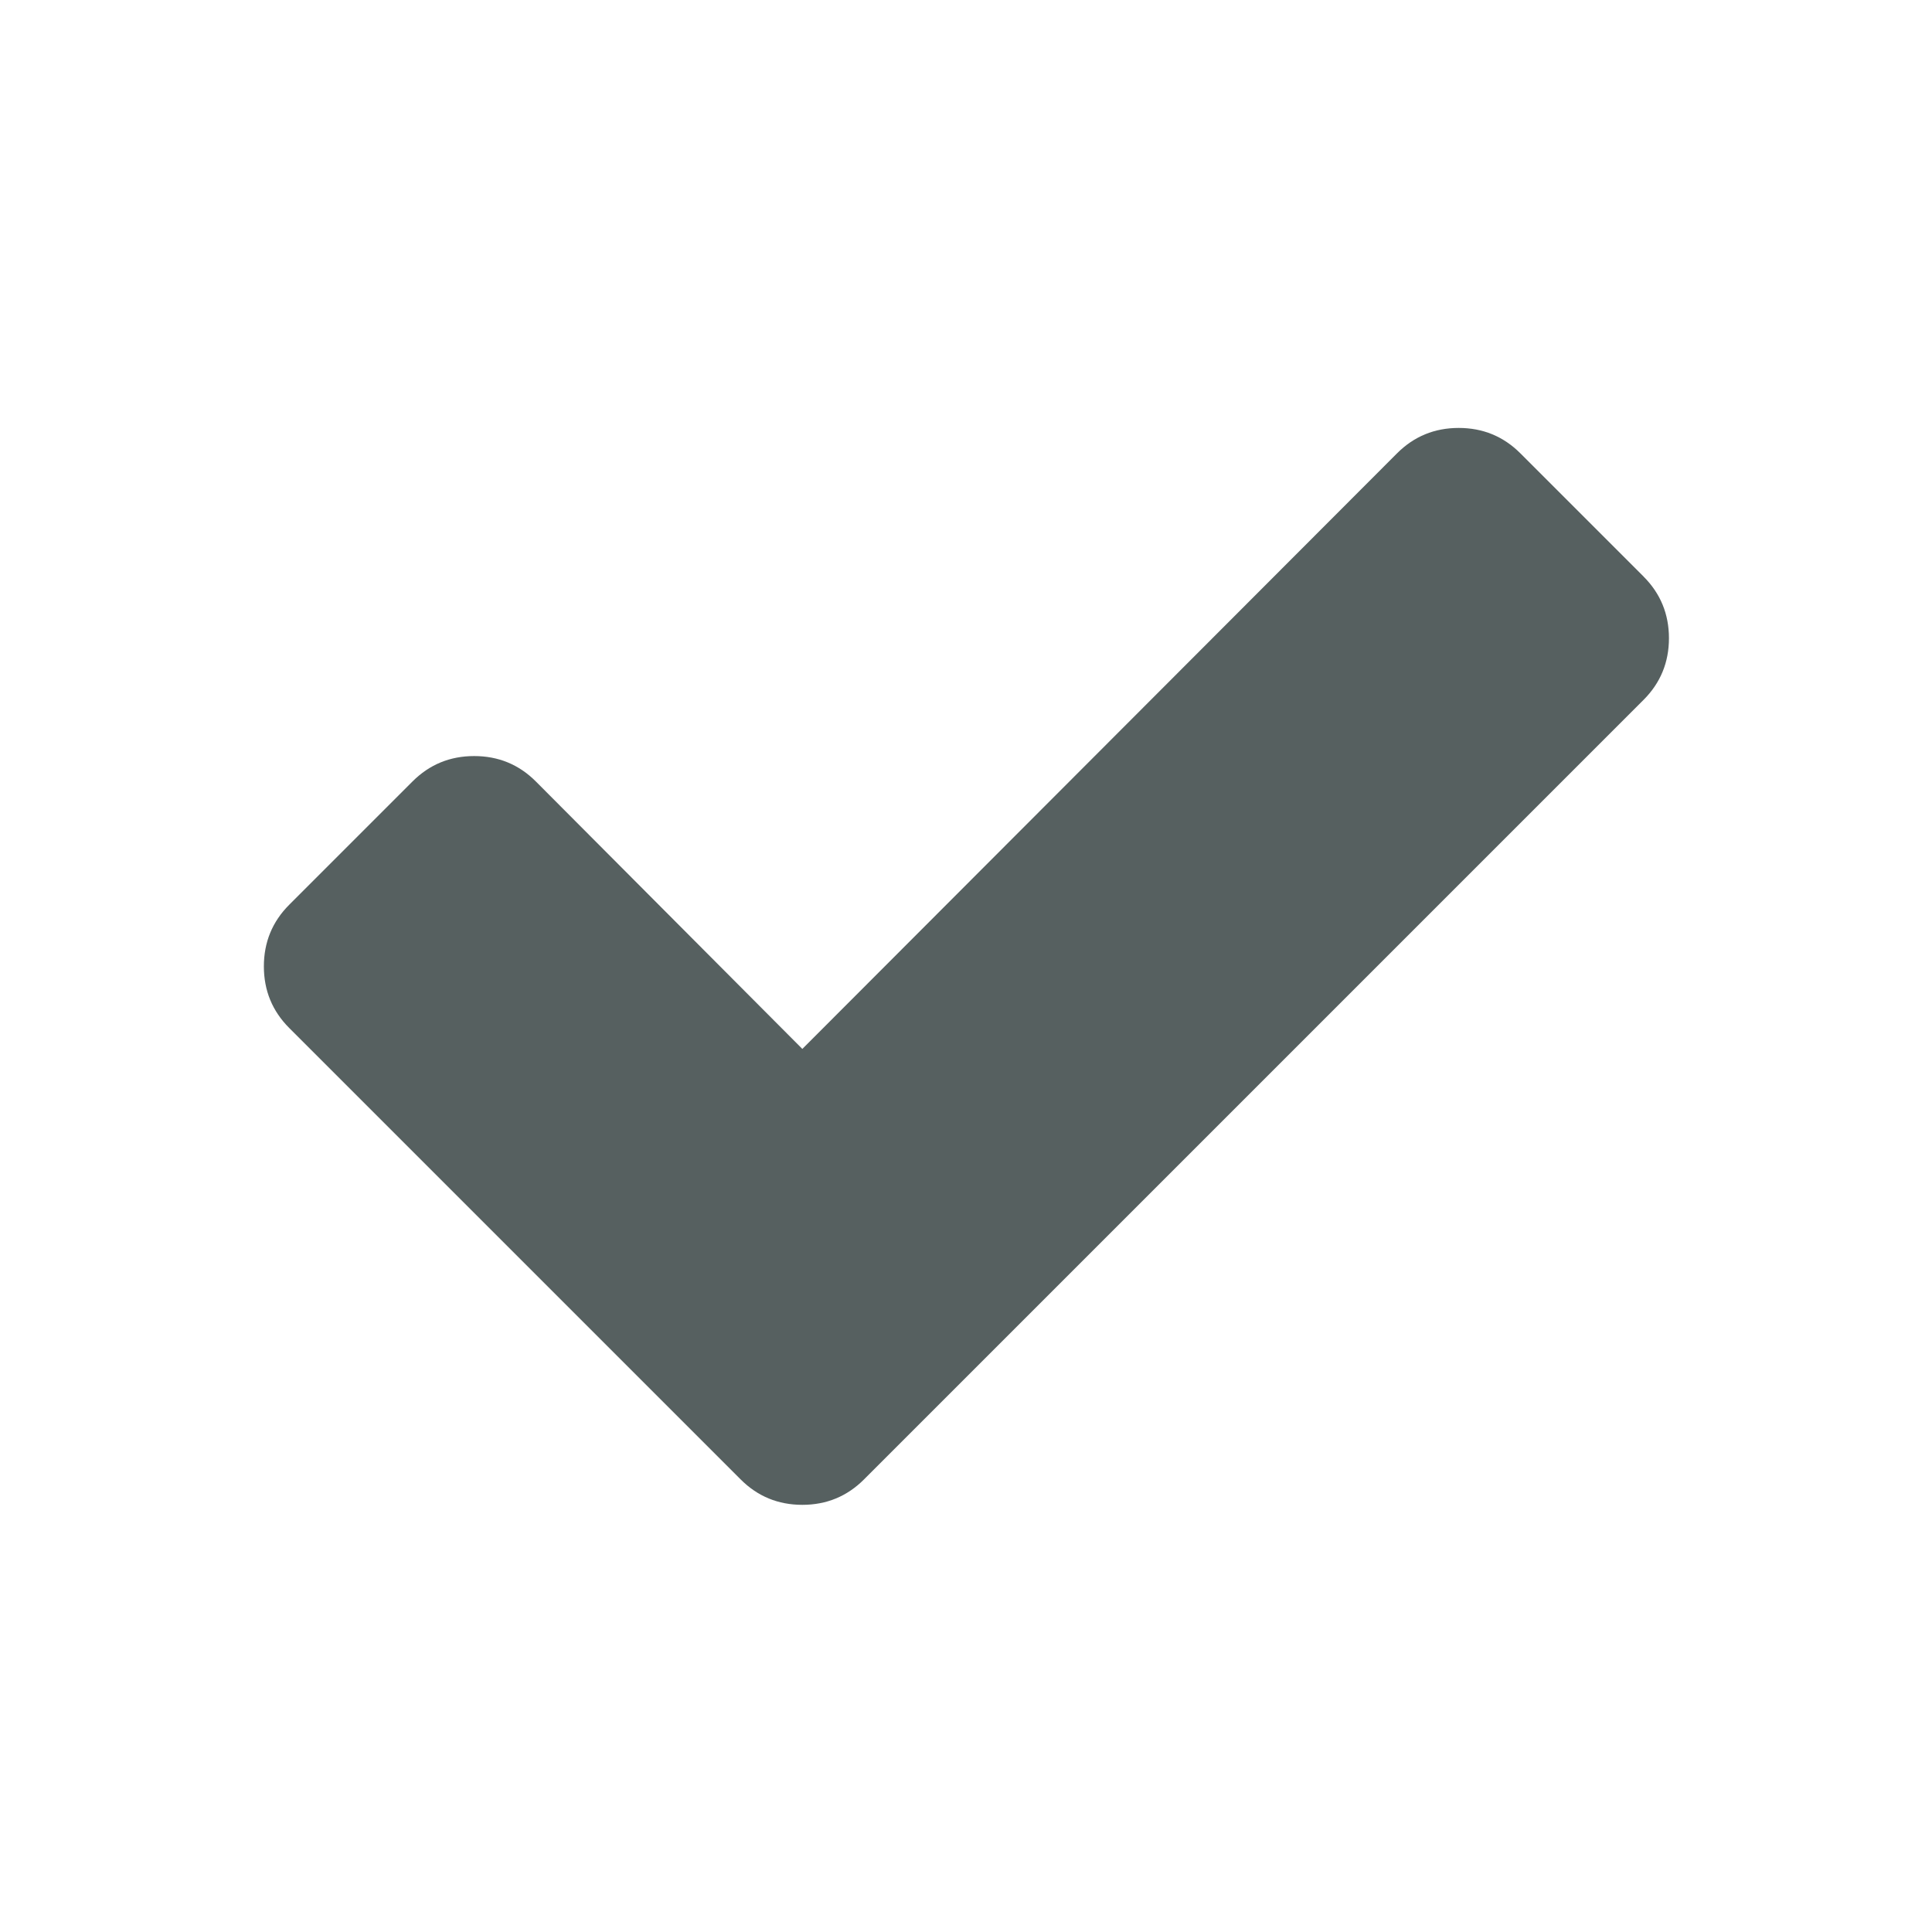
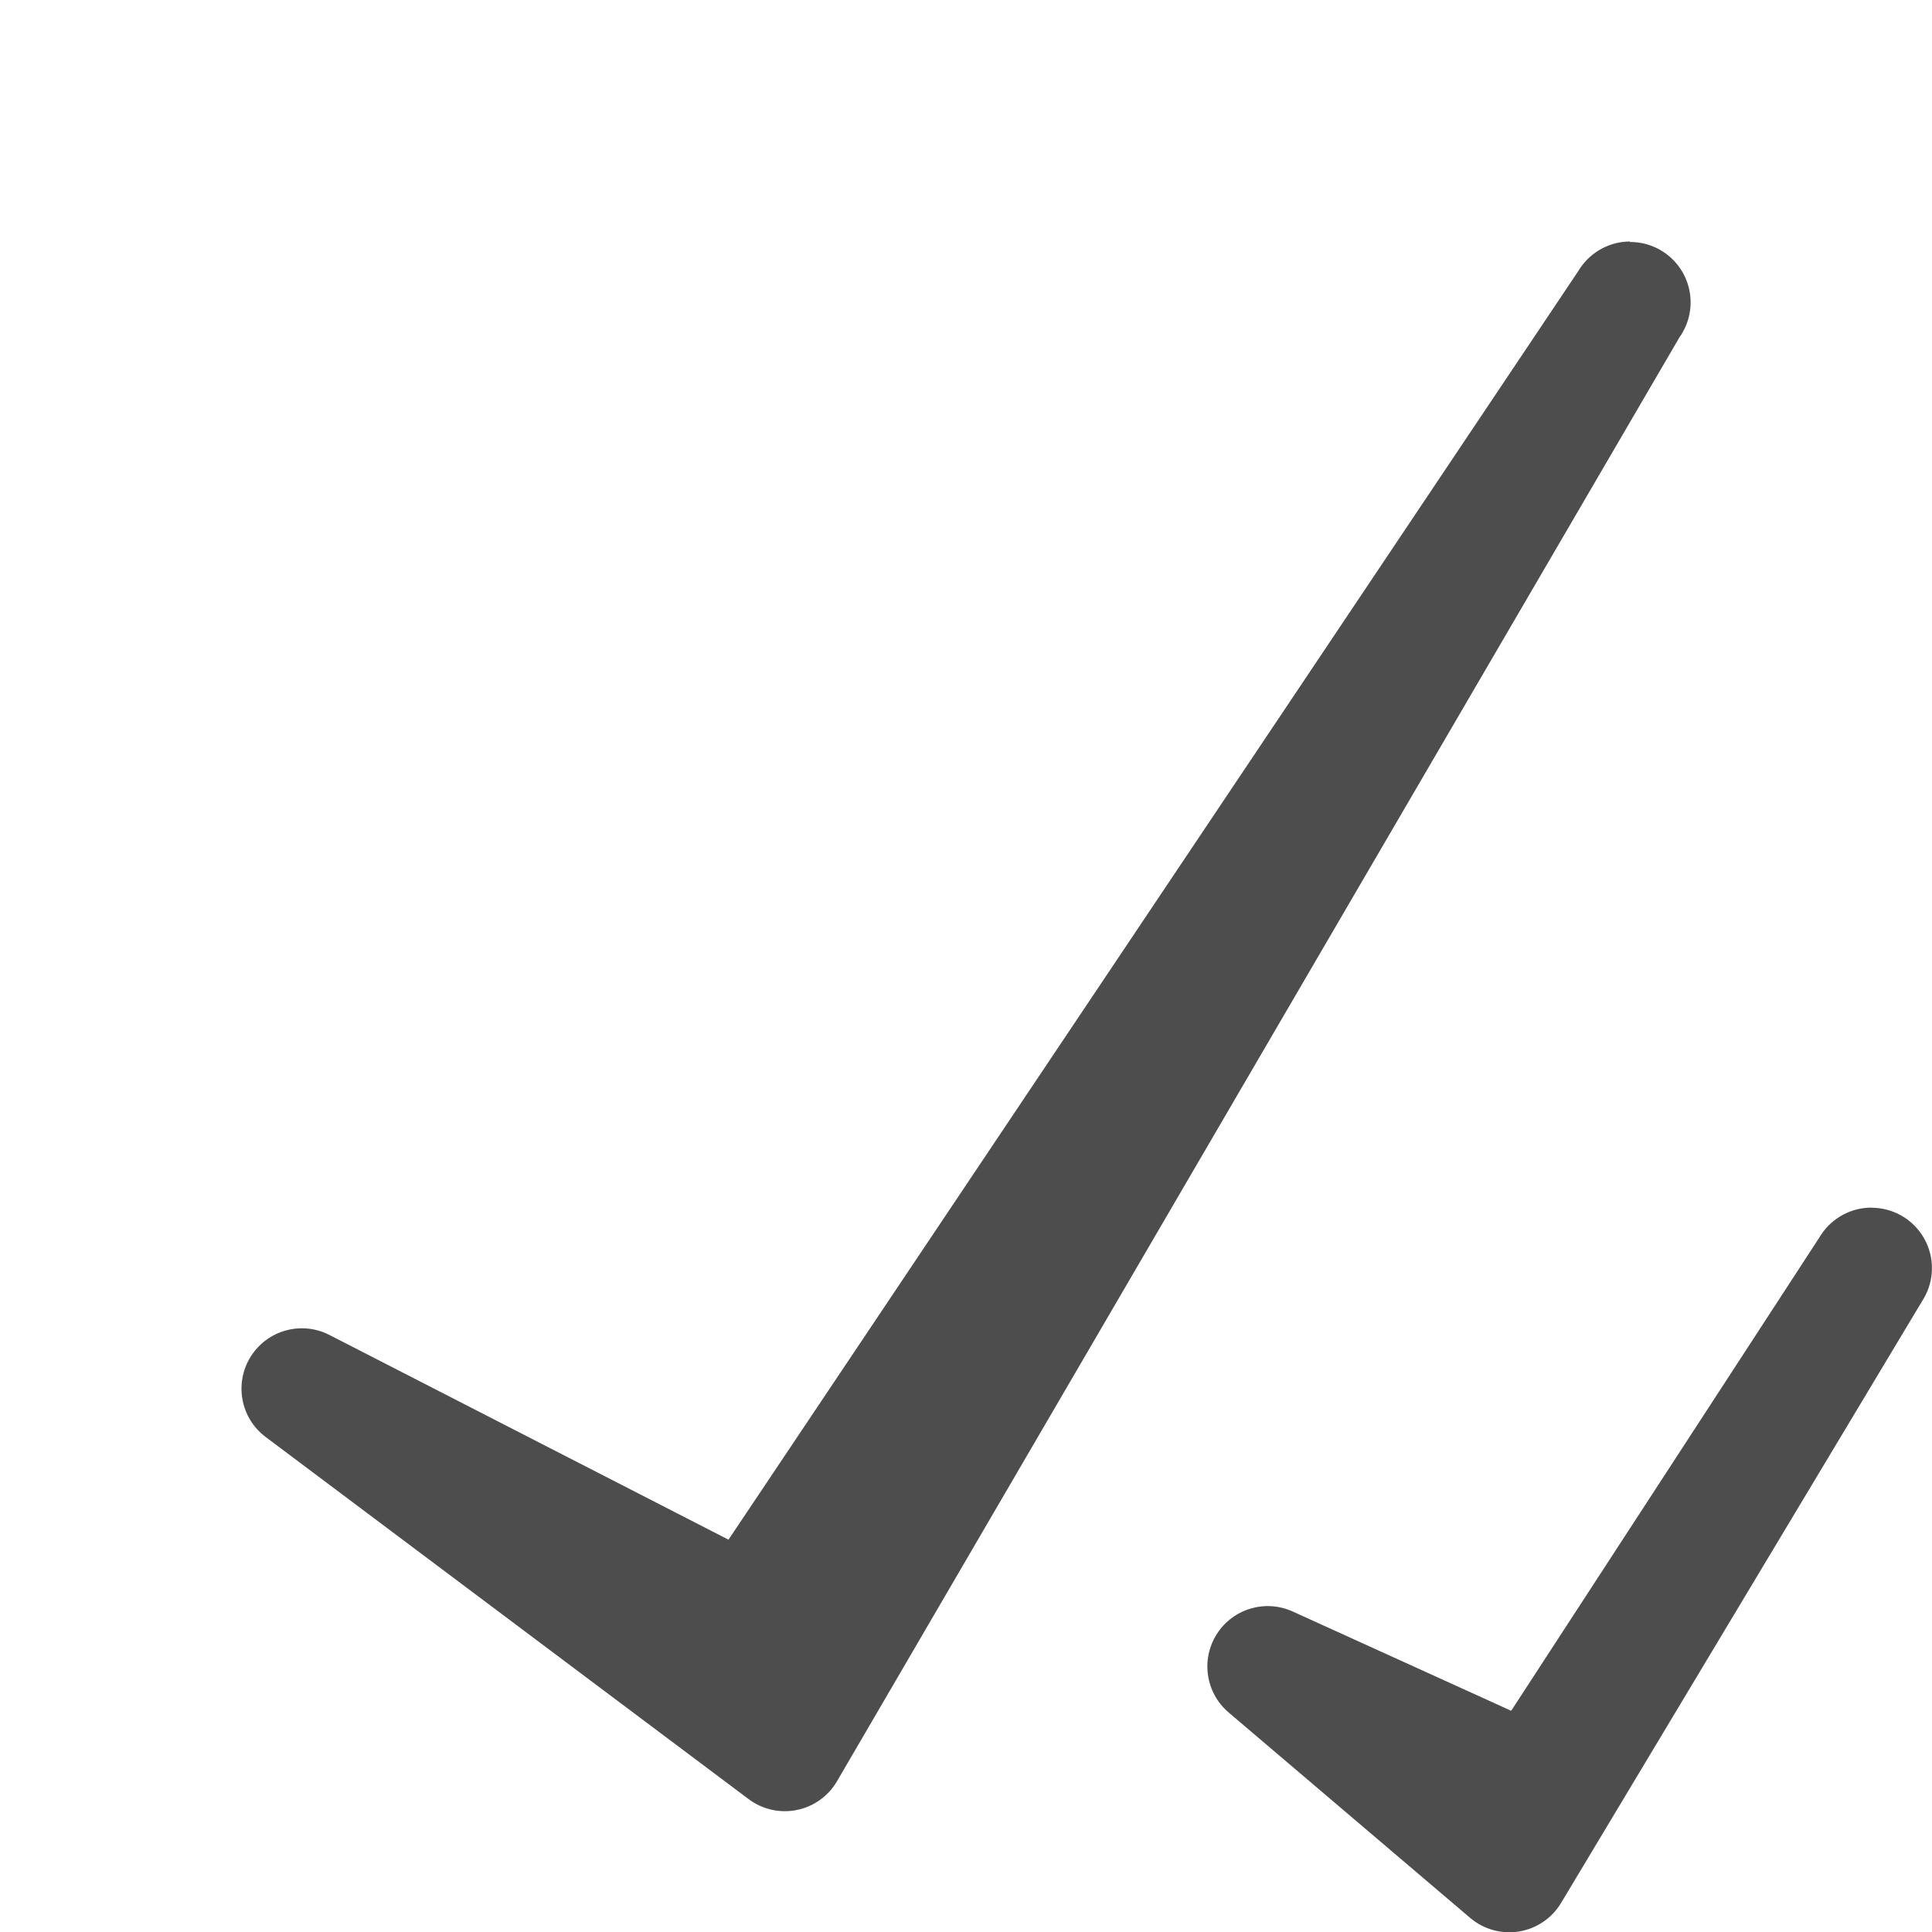
- <svg xmlns="http://www.w3.org/2000/svg" viewBox="0 0 22 22" id="svg2" version="1.1">
-   <defs id="defs8" />
-   <path d="m121.36 2.114l-11.08-11.08c-1.52-1.521-3.368-2.281-5.54-2.281-2.173 0-4.02.76-5.541 2.281l-53.45 53.53-23.953-24.04c-1.521-1.521-3.368-2.281-5.54-2.281-2.173 0-4.02.76-5.541 2.281l-11.08 11.08c-1.521 1.521-2.281 3.368-2.281 5.541 0 2.172.76 4.02 2.281 5.54l29.493 29.493 11.08 11.08c1.52 1.521 3.367 2.281 5.54 2.281 2.172 0 4.02-.761 5.54-2.281l11.08-11.08 58.986-58.986c1.52-1.521 2.281-3.368 2.281-5.541 0-2.172-.761-4.02-2.281-5.54" transform="matrix(.1267 0 0 .1267 3.34 6.298)" fill="#566060" id="path4" />
+ <svg xmlns="http://www.w3.org/2000/svg" width="16" height="16" viewBox="0 0 16 16" id="svg2" version="1.1">
+   <defs id="defs3051">
+     <style type="text/css" id="current-color-scheme">
+       .ColorScheme-Text {
+         color:#4d4d4d;
+       }
+       </style>
+   </defs>
+   <g id="layer1" transform="translate(-3,-1033.362)">
+     <path style="fill:currentColor;fill-opacity:1;stroke:none" class="ColorScheme-Text" d="m 18.502,1043.363 a 0.5,0.5 0 0 0 -0.422,0.227 l -0.01,0.016 -2.555,3.924 -1.809,-0.822 a 0.5,0.5 0 0 0 -0.531,0.836 l 2,1.701 a 0.5,0.5 0 0 0 0.754,-0.125 l 2.99,-4.984 0.01,-0.016 a 0.5,0.5 0 0 0 -0.428,-0.756 z" id="path3200" />
+     <path style="fill:currentColor;fill-opacity:1;stroke:none" class="ColorScheme-Text" d="m 16.498,1035.362 a 0.5,0.5 0 0 0 -0.412,0.221 l -0.016,0.025 -7.037,10.505 -3.306,-1.696 a 0.5,0.5 0 0 0 -0.529,0.844 l 4.001,3 a 0.5,0.5 0 0 0 0.733,-0.148 l 6.984,-11.97 0.002,0 0.016,-0.027 a 0.5,0.5 0 0 0 -0.436,-0.75 z" id="path3202" />
+   </g>
</svg>
